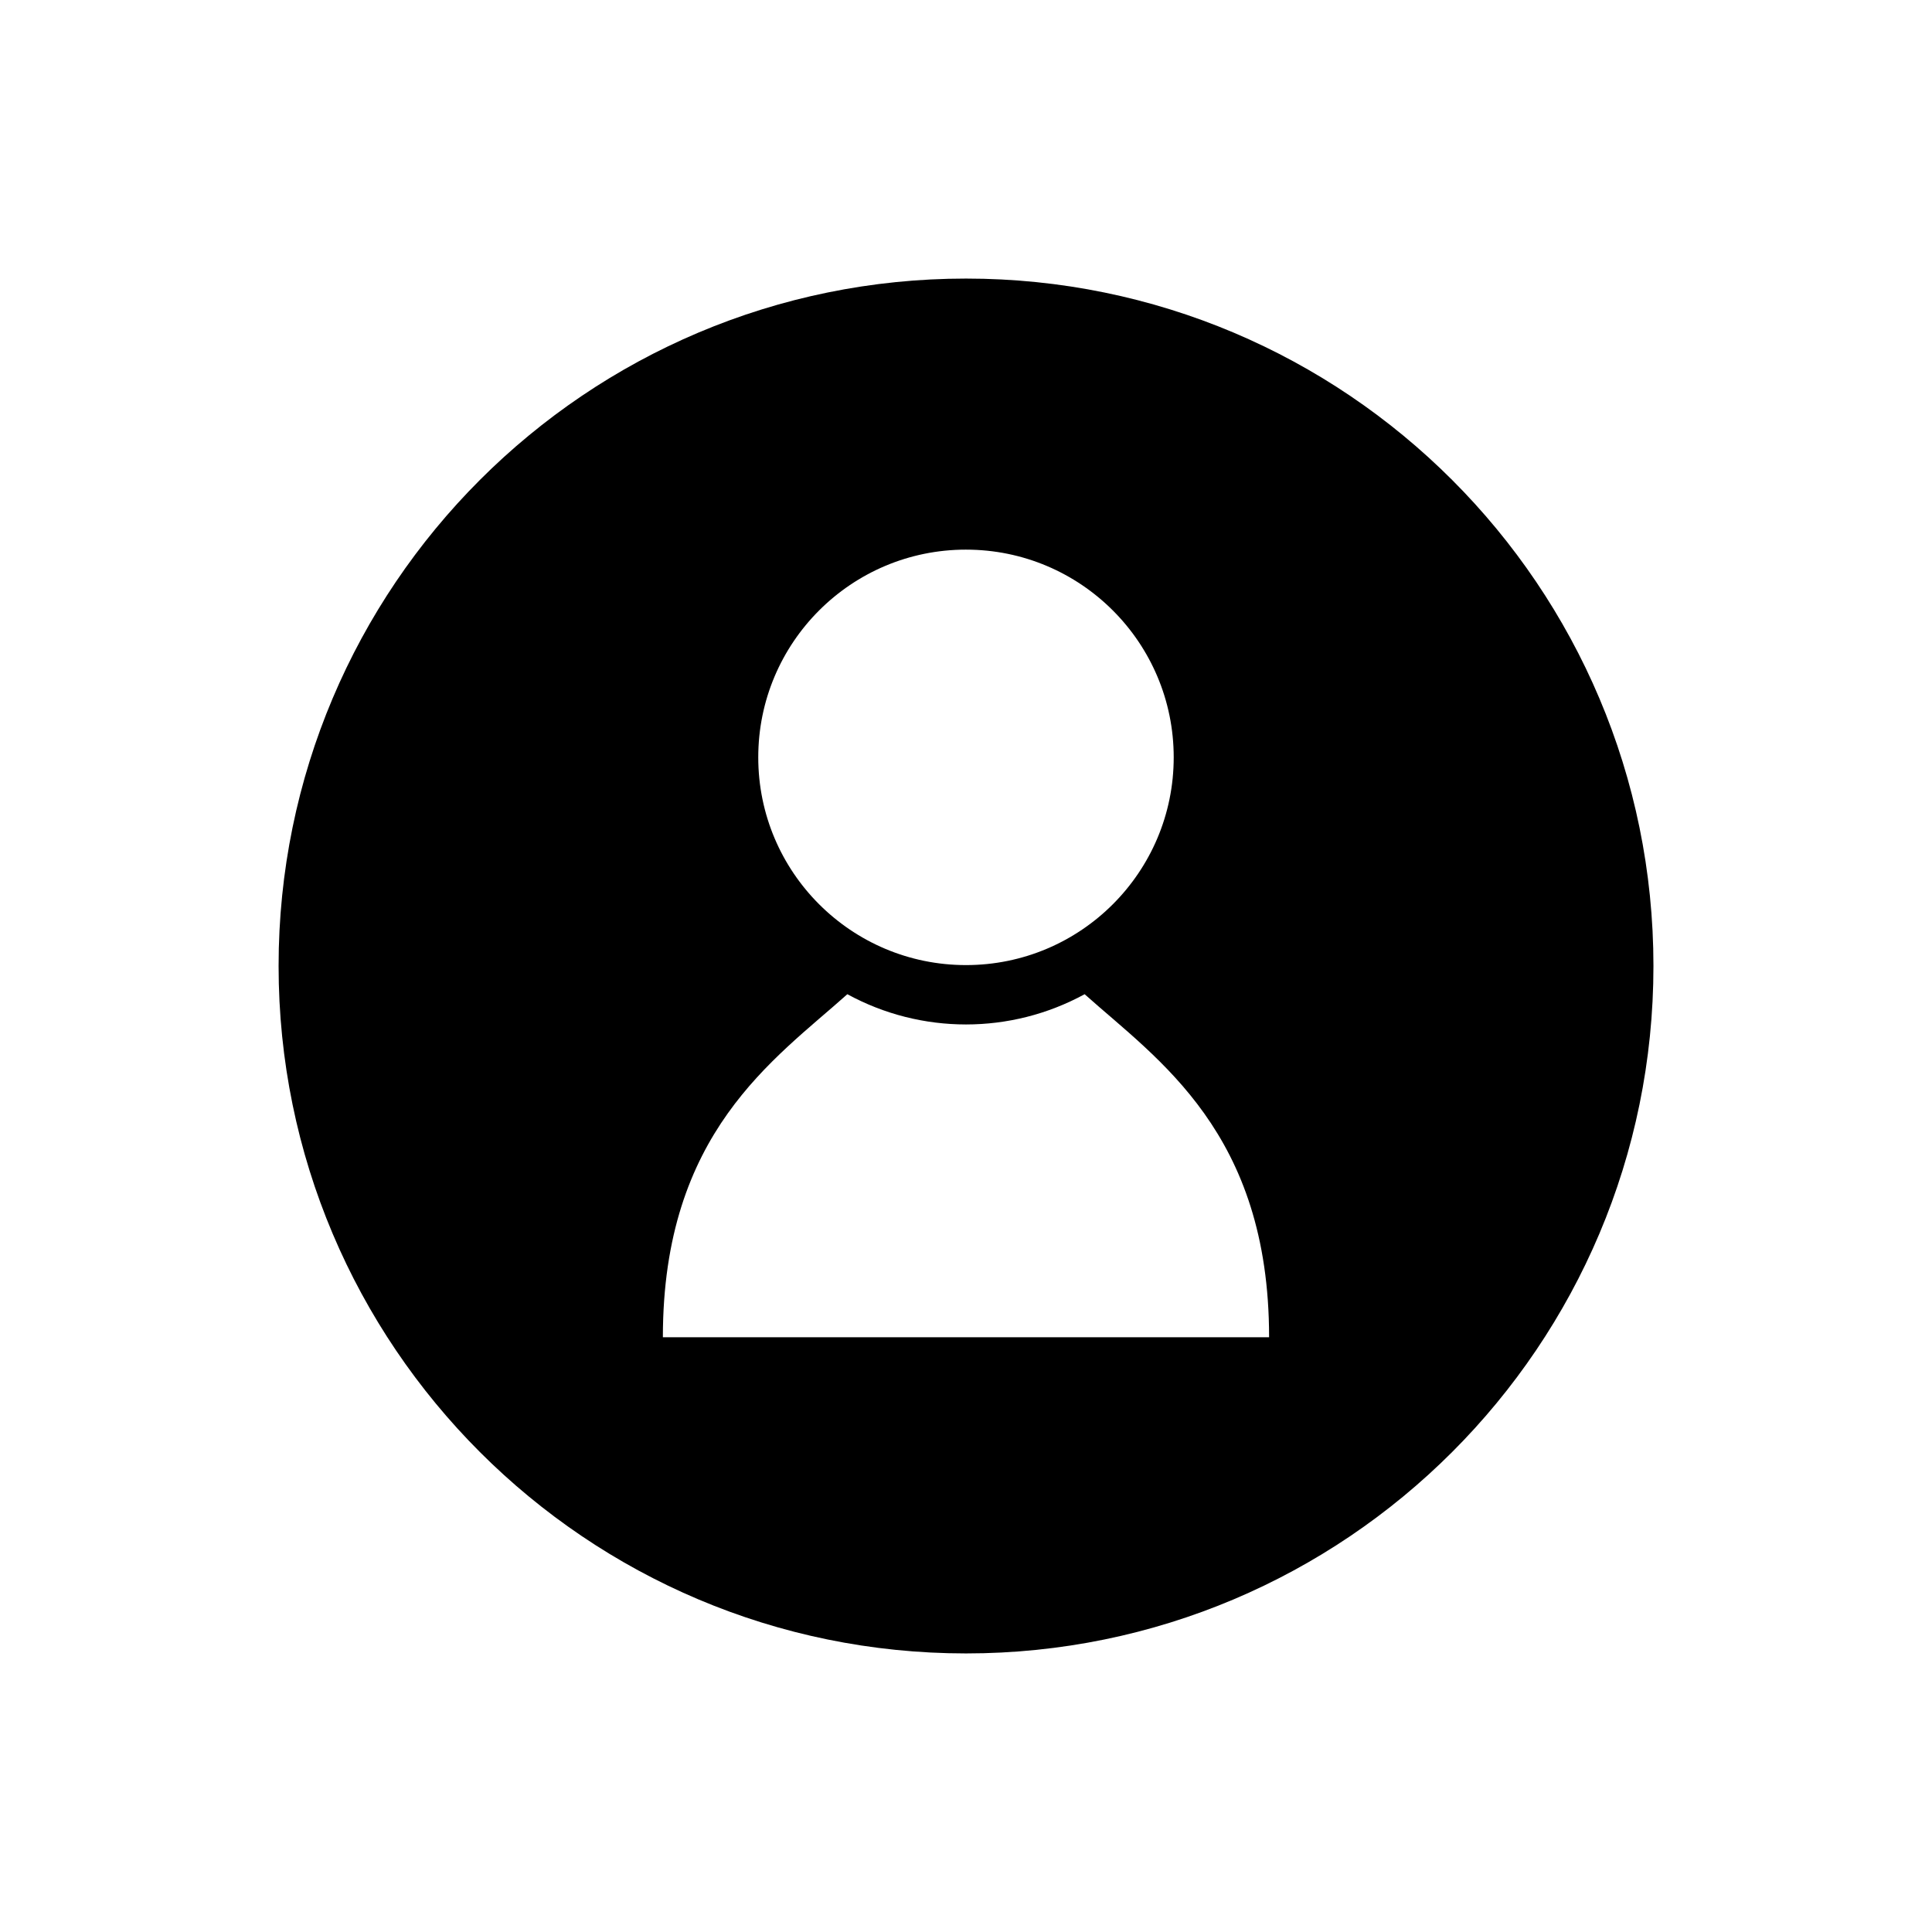
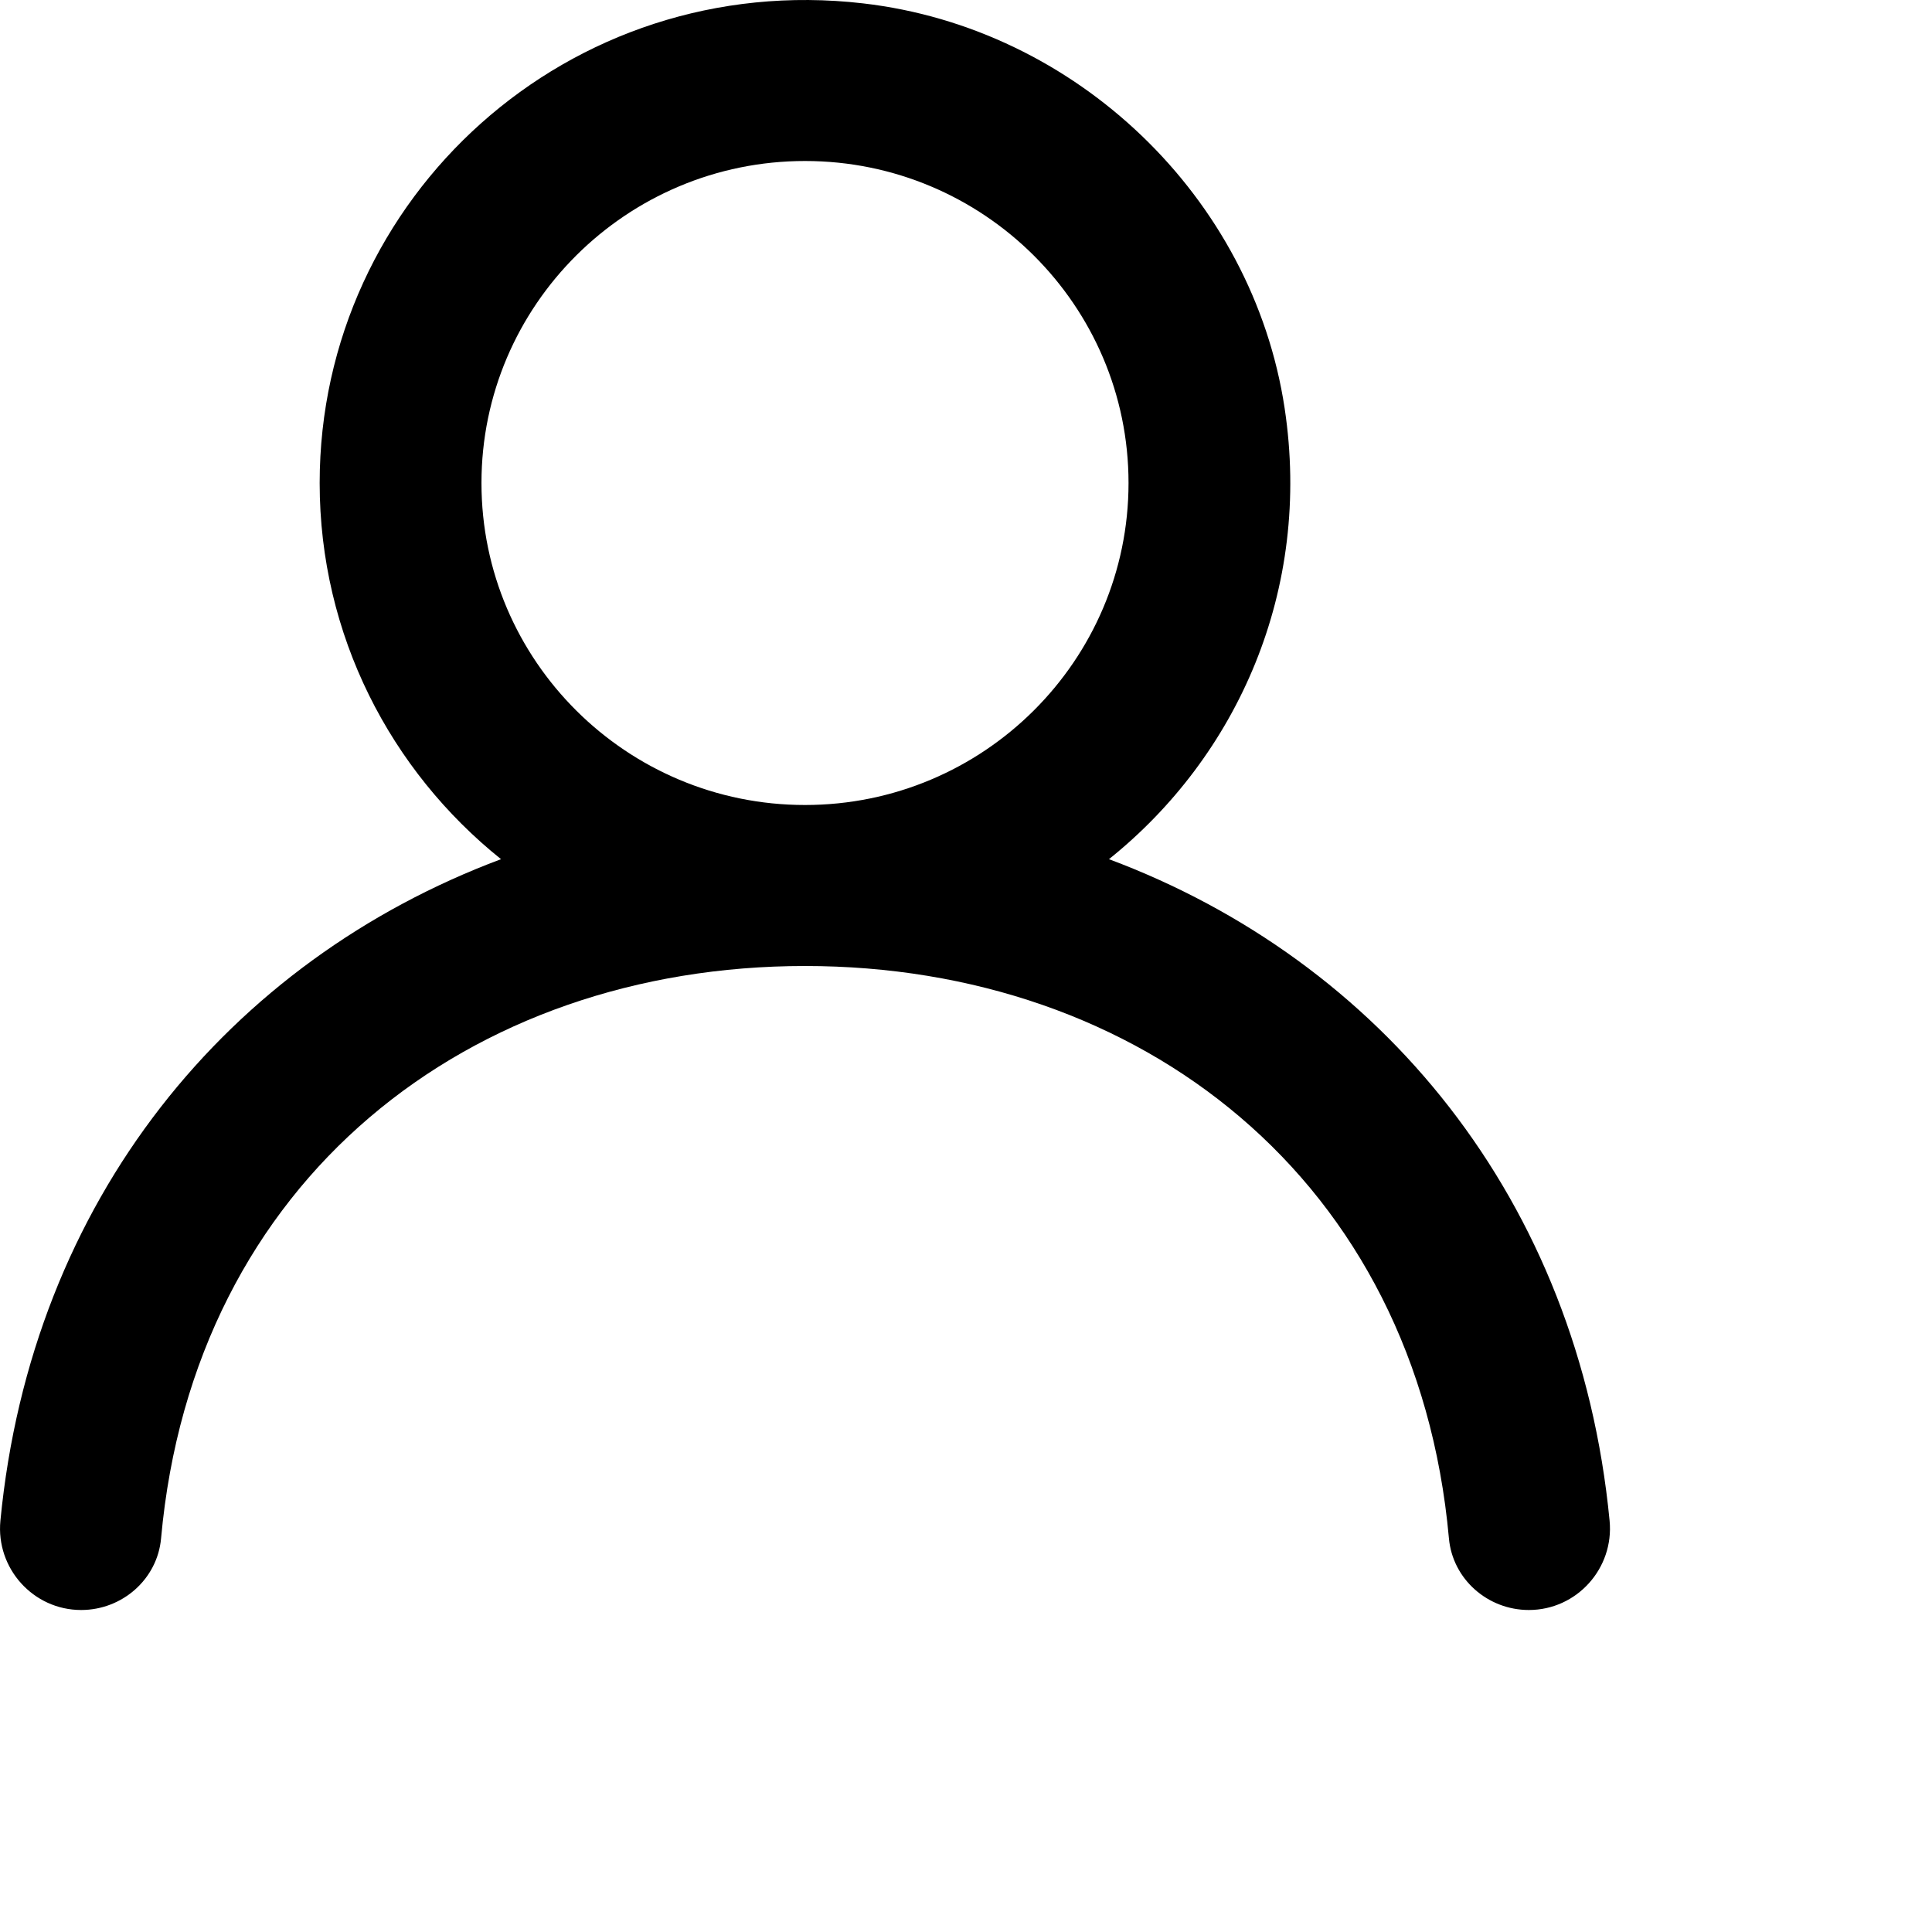
- <svg xmlns="http://www.w3.org/2000/svg" viewBox="0 0 512 512">
-   <g id="Profile">
-     <g id="Profile-2" data-name="Profile">
-       <path d="M256,73.825a182.175,182.175,0,1,0,182.18,182.18A182.177,182.177,0,0,0,256,73.825Zm0,71.834a55.05,55.05,0,1,1-55.054,55.046A55.046,55.046,0,0,1,256,145.658Zm.519,208.723H175.668c0-54.255,29.522-73.573,48.885-90.905a65.68,65.68,0,0,0,62.886,0c19.363,17.332,48.884,36.651,48.884,90.905Z" />
+ <svg xmlns="http://www.w3.org/2000/svg" viewBox="0 0 24 24" width="20" height="20" version="1.1">
+   <g id="SVGRepo_bgCarrier" stroke-width="0" />
+   <g id="SVGRepo_tracerCarrier" stroke-linecap="round" stroke-linejoin="round" />
+   <g id="SVGRepo_iconCarrier">
+     <defs> </defs>
+     <g id="Page-1" stroke="none" stroke-width="1">
+       <g id="Dribbble-Light-Preview" transform="translate(-180, -2159)">
+         <g id="icons" transform="translate(56, 160)">
+           <path d="M134,2009 C131.783,2009 129.981,2007.206 129.981,2005 C129.981,2002.794 131.783,2001 134,2001 C136.217,2001 138.019,2002.794 138.019,2005 C138.019,2007.206 136.217,2009 134,2009 M137.776,2009.673 C139.37,2008.396 140.3,2006.331 139.958,2004.07 C139.561,2001.447 137.369,1999.348 134.722,1999.042 C131.07,1998.619 127.971,2001.449 127.971,2005 C127.971,2006.89 128.852,2008.574 130.224,2009.673 C126.852,2010.934 124.39,2013.895 124.005,2017.891 C123.948,2018.482 124.412,2019 125.008,2019 C125.52,2019 125.956,2018.616 126.001,2018.109 C126.404,2013.646 129.837,2011 134,2011 C138.163,2011 141.596,2013.646 141.999,2018.109 C142.044,2018.616 142.48,2019 142.992,2019 C143.588,2019 144.052,2018.482 143.995,2017.891 C143.61,2013.895 141.148,2010.934 137.776,2009.673" id="profile-[#1341]"> </path>
+         </g>
+       </g>
    </g>
  </g>
</svg>
